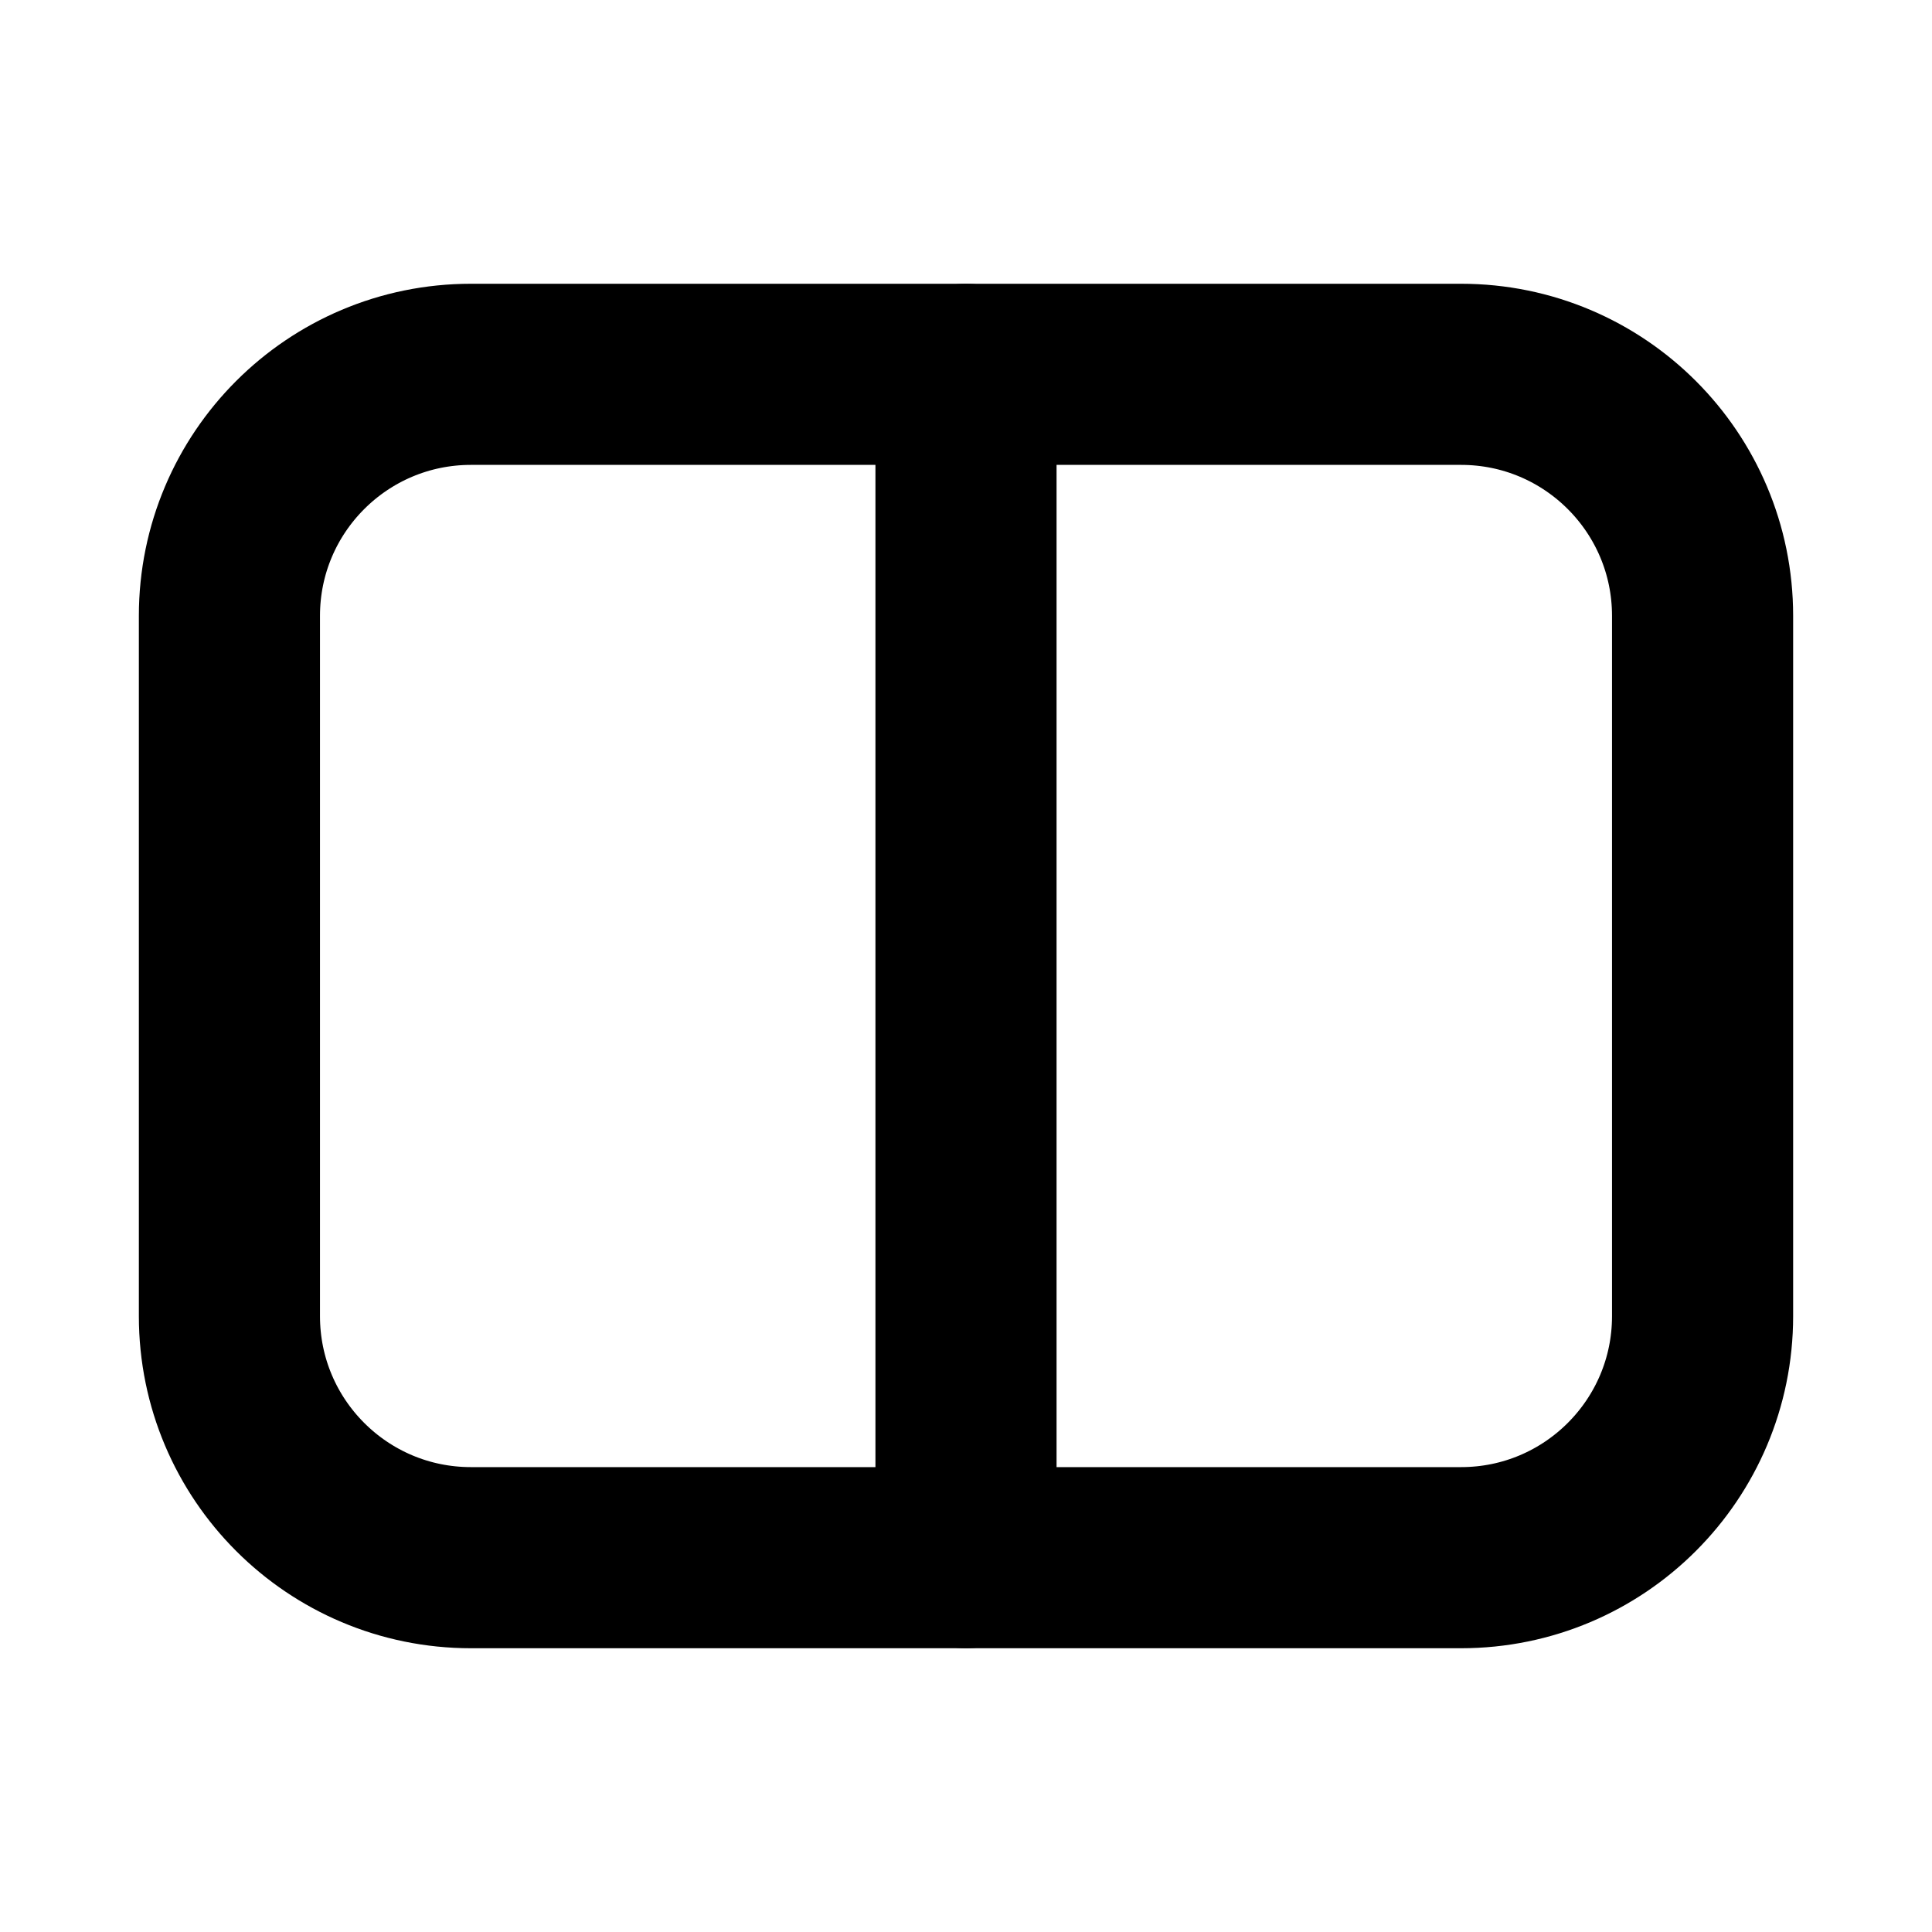
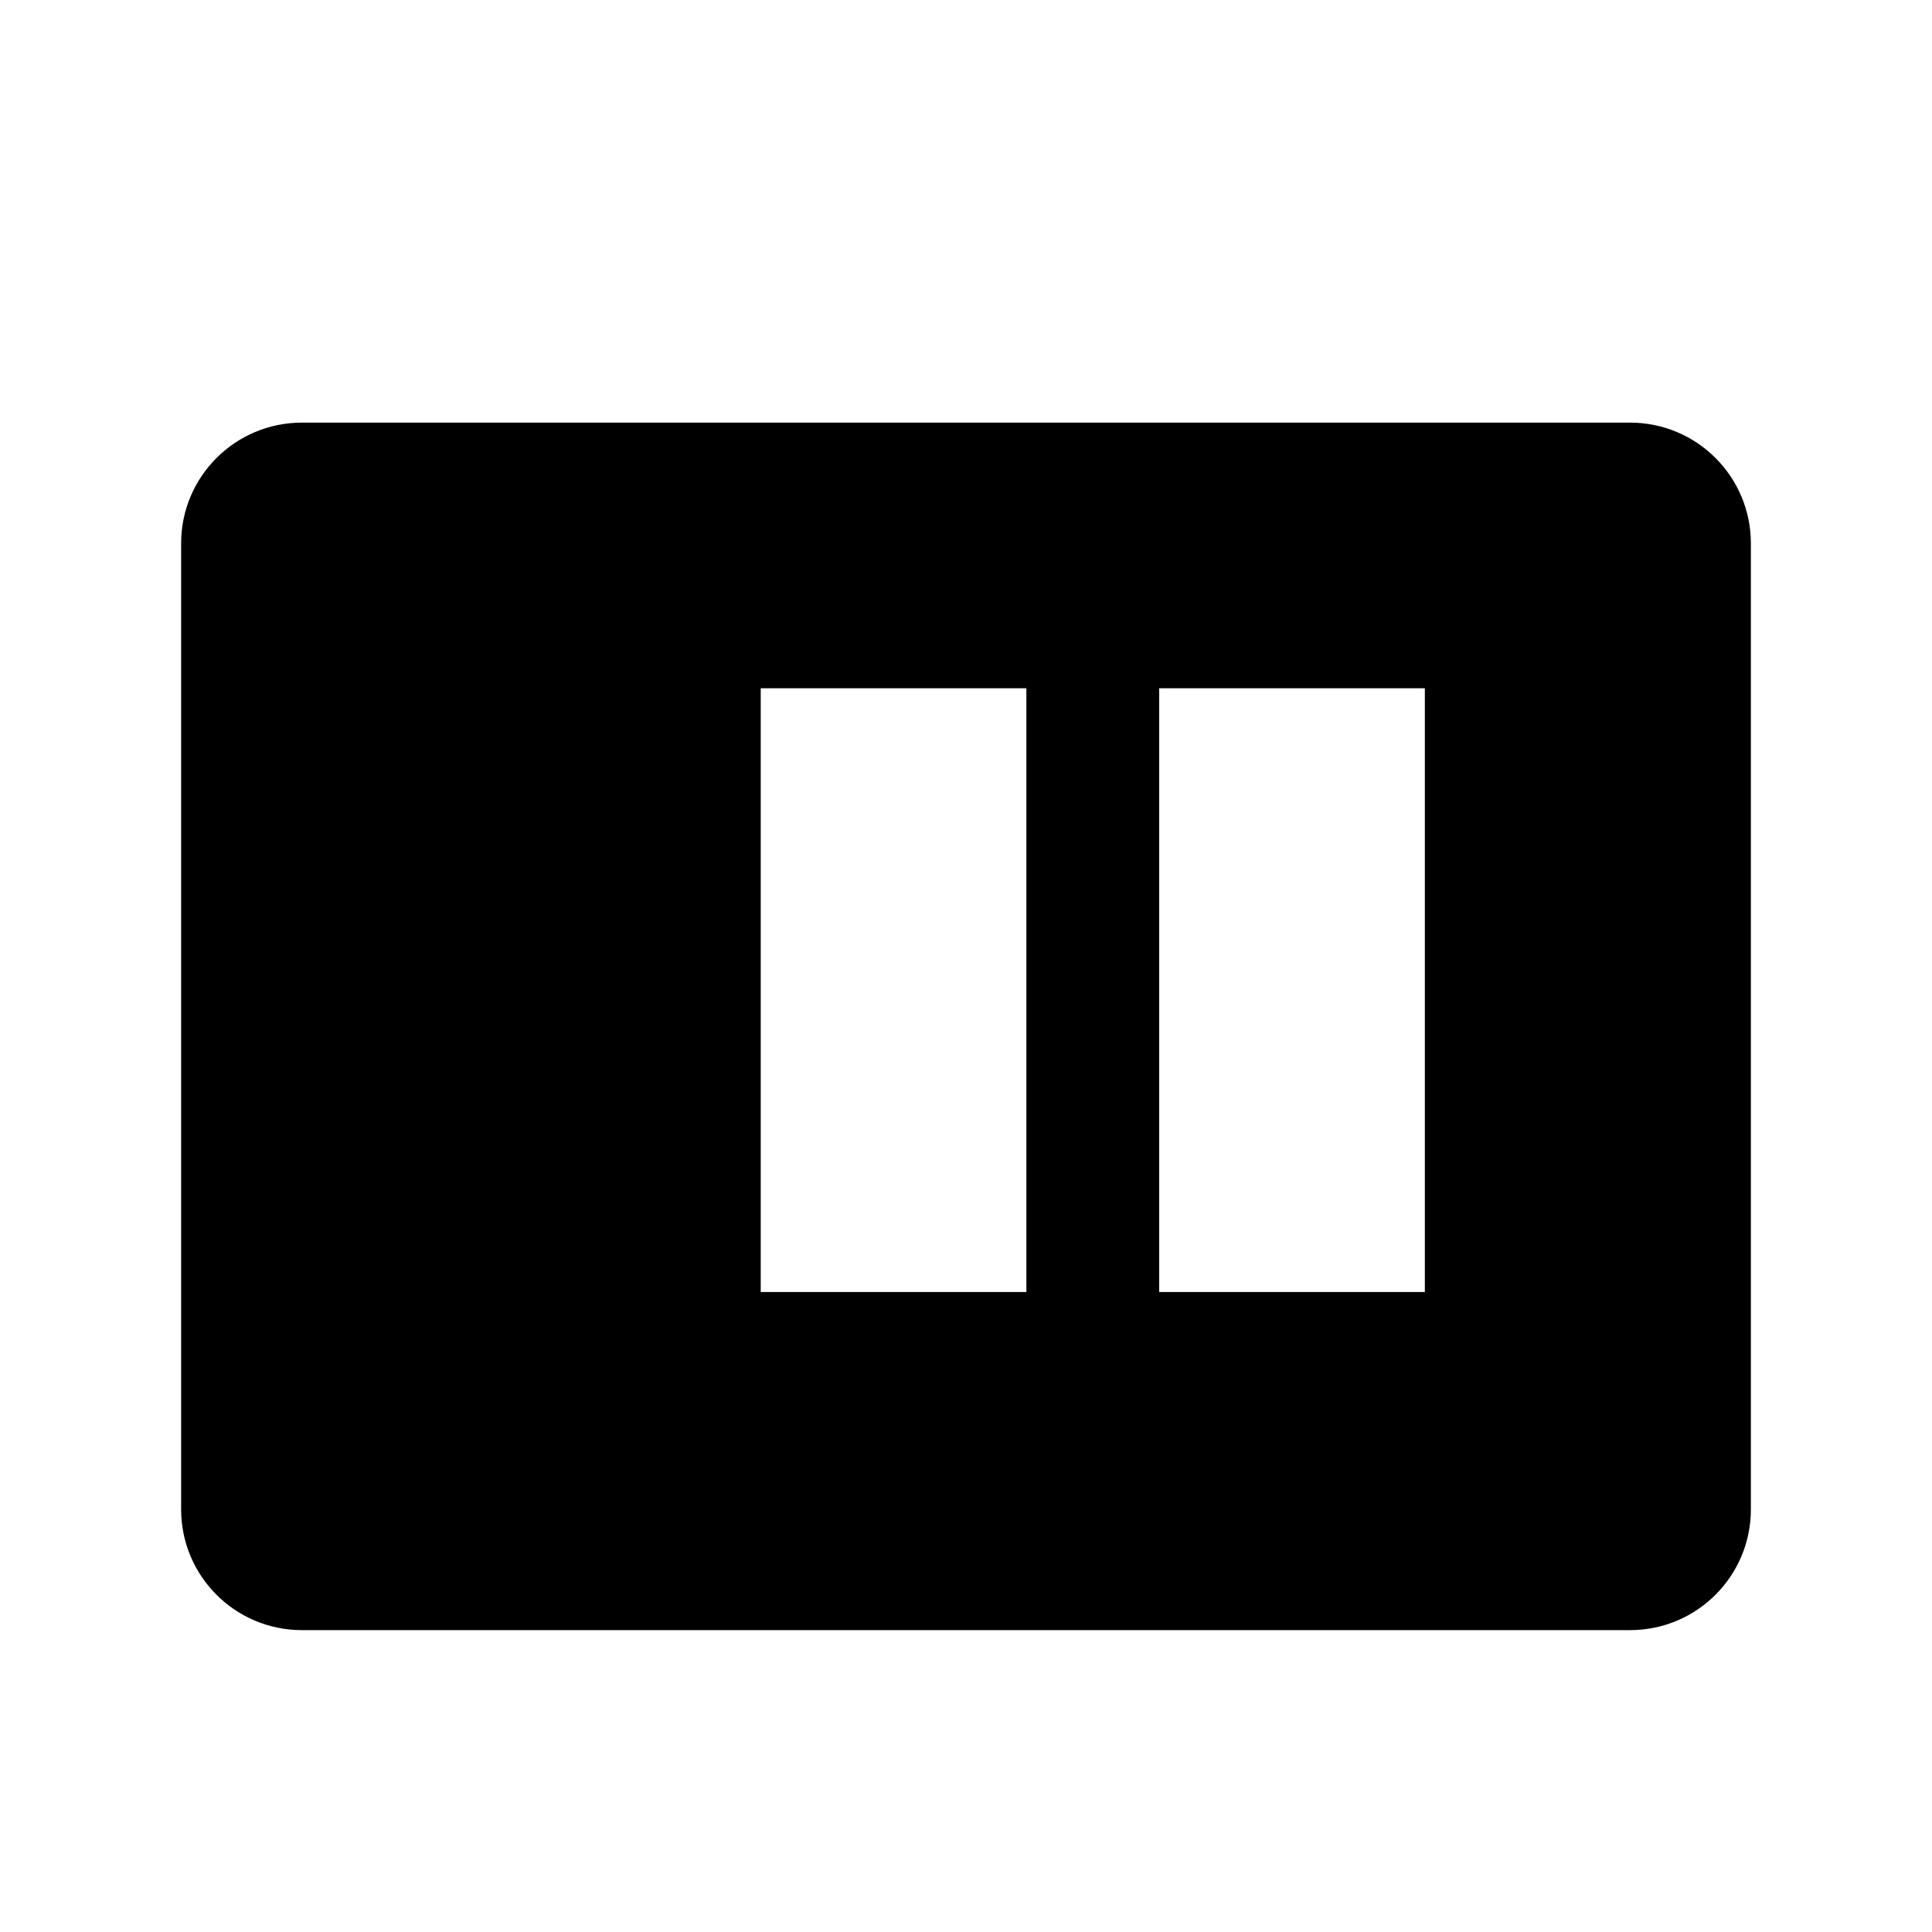
- <svg xmlns="http://www.w3.org/2000/svg" viewBox="0 0 16 16" fill="none" stroke="currentColor" stroke-width="1.5" stroke-linecap="round" stroke-linejoin="round">
-   <rect x="1.9" y="3.1" width="12.2" height="9.8" rx="2" />
-   <path d="M8 3.1v9.8" />
+ <svg xmlns="http://www.w3.org/2000/svg" viewBox="0 0 16 16" fill="currentColor" fill-rule="evenodd">
+   <path d="M2.5 3.5h11a1 1 0 0 1 1 1v8a1 1 0 0 1-1 1h-11a1 1 0 0 1-1-1v-8a1 1 0 0 1 1-1Zm3.8 2.2v5h2.2v-5H6.3Zm3.3 0v5h2.2v-5H9.6Z" />
</svg>
